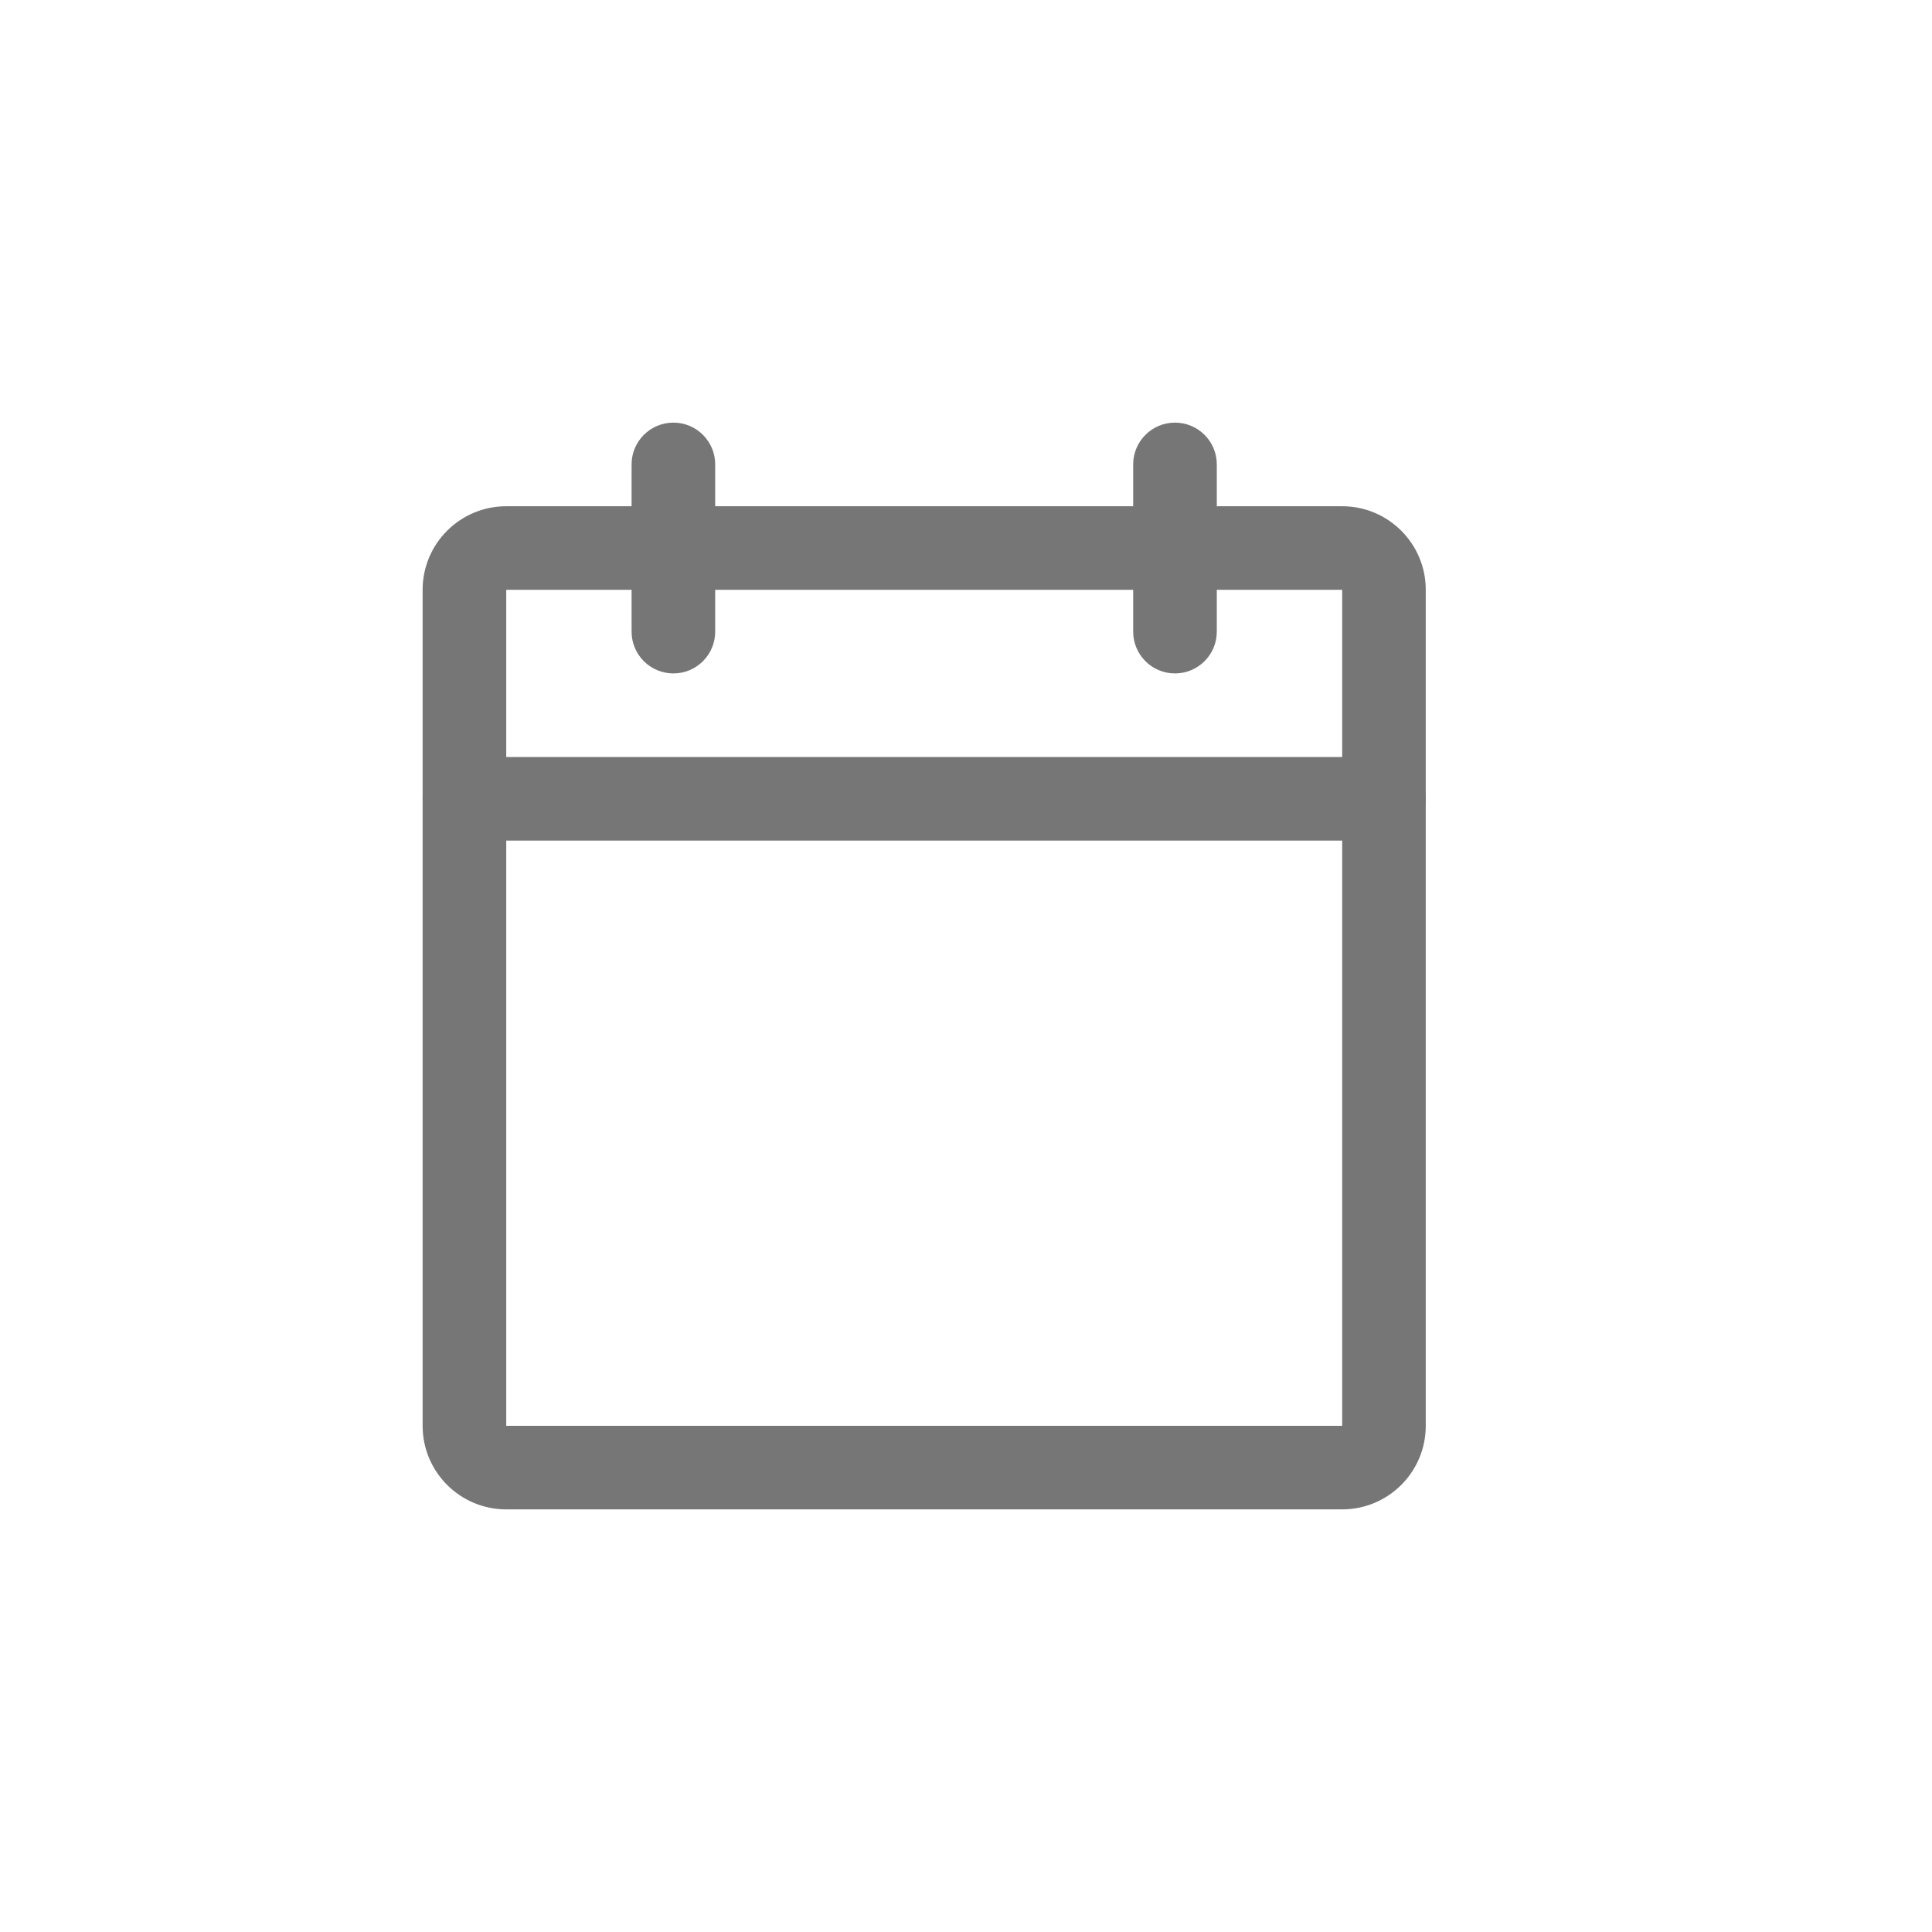
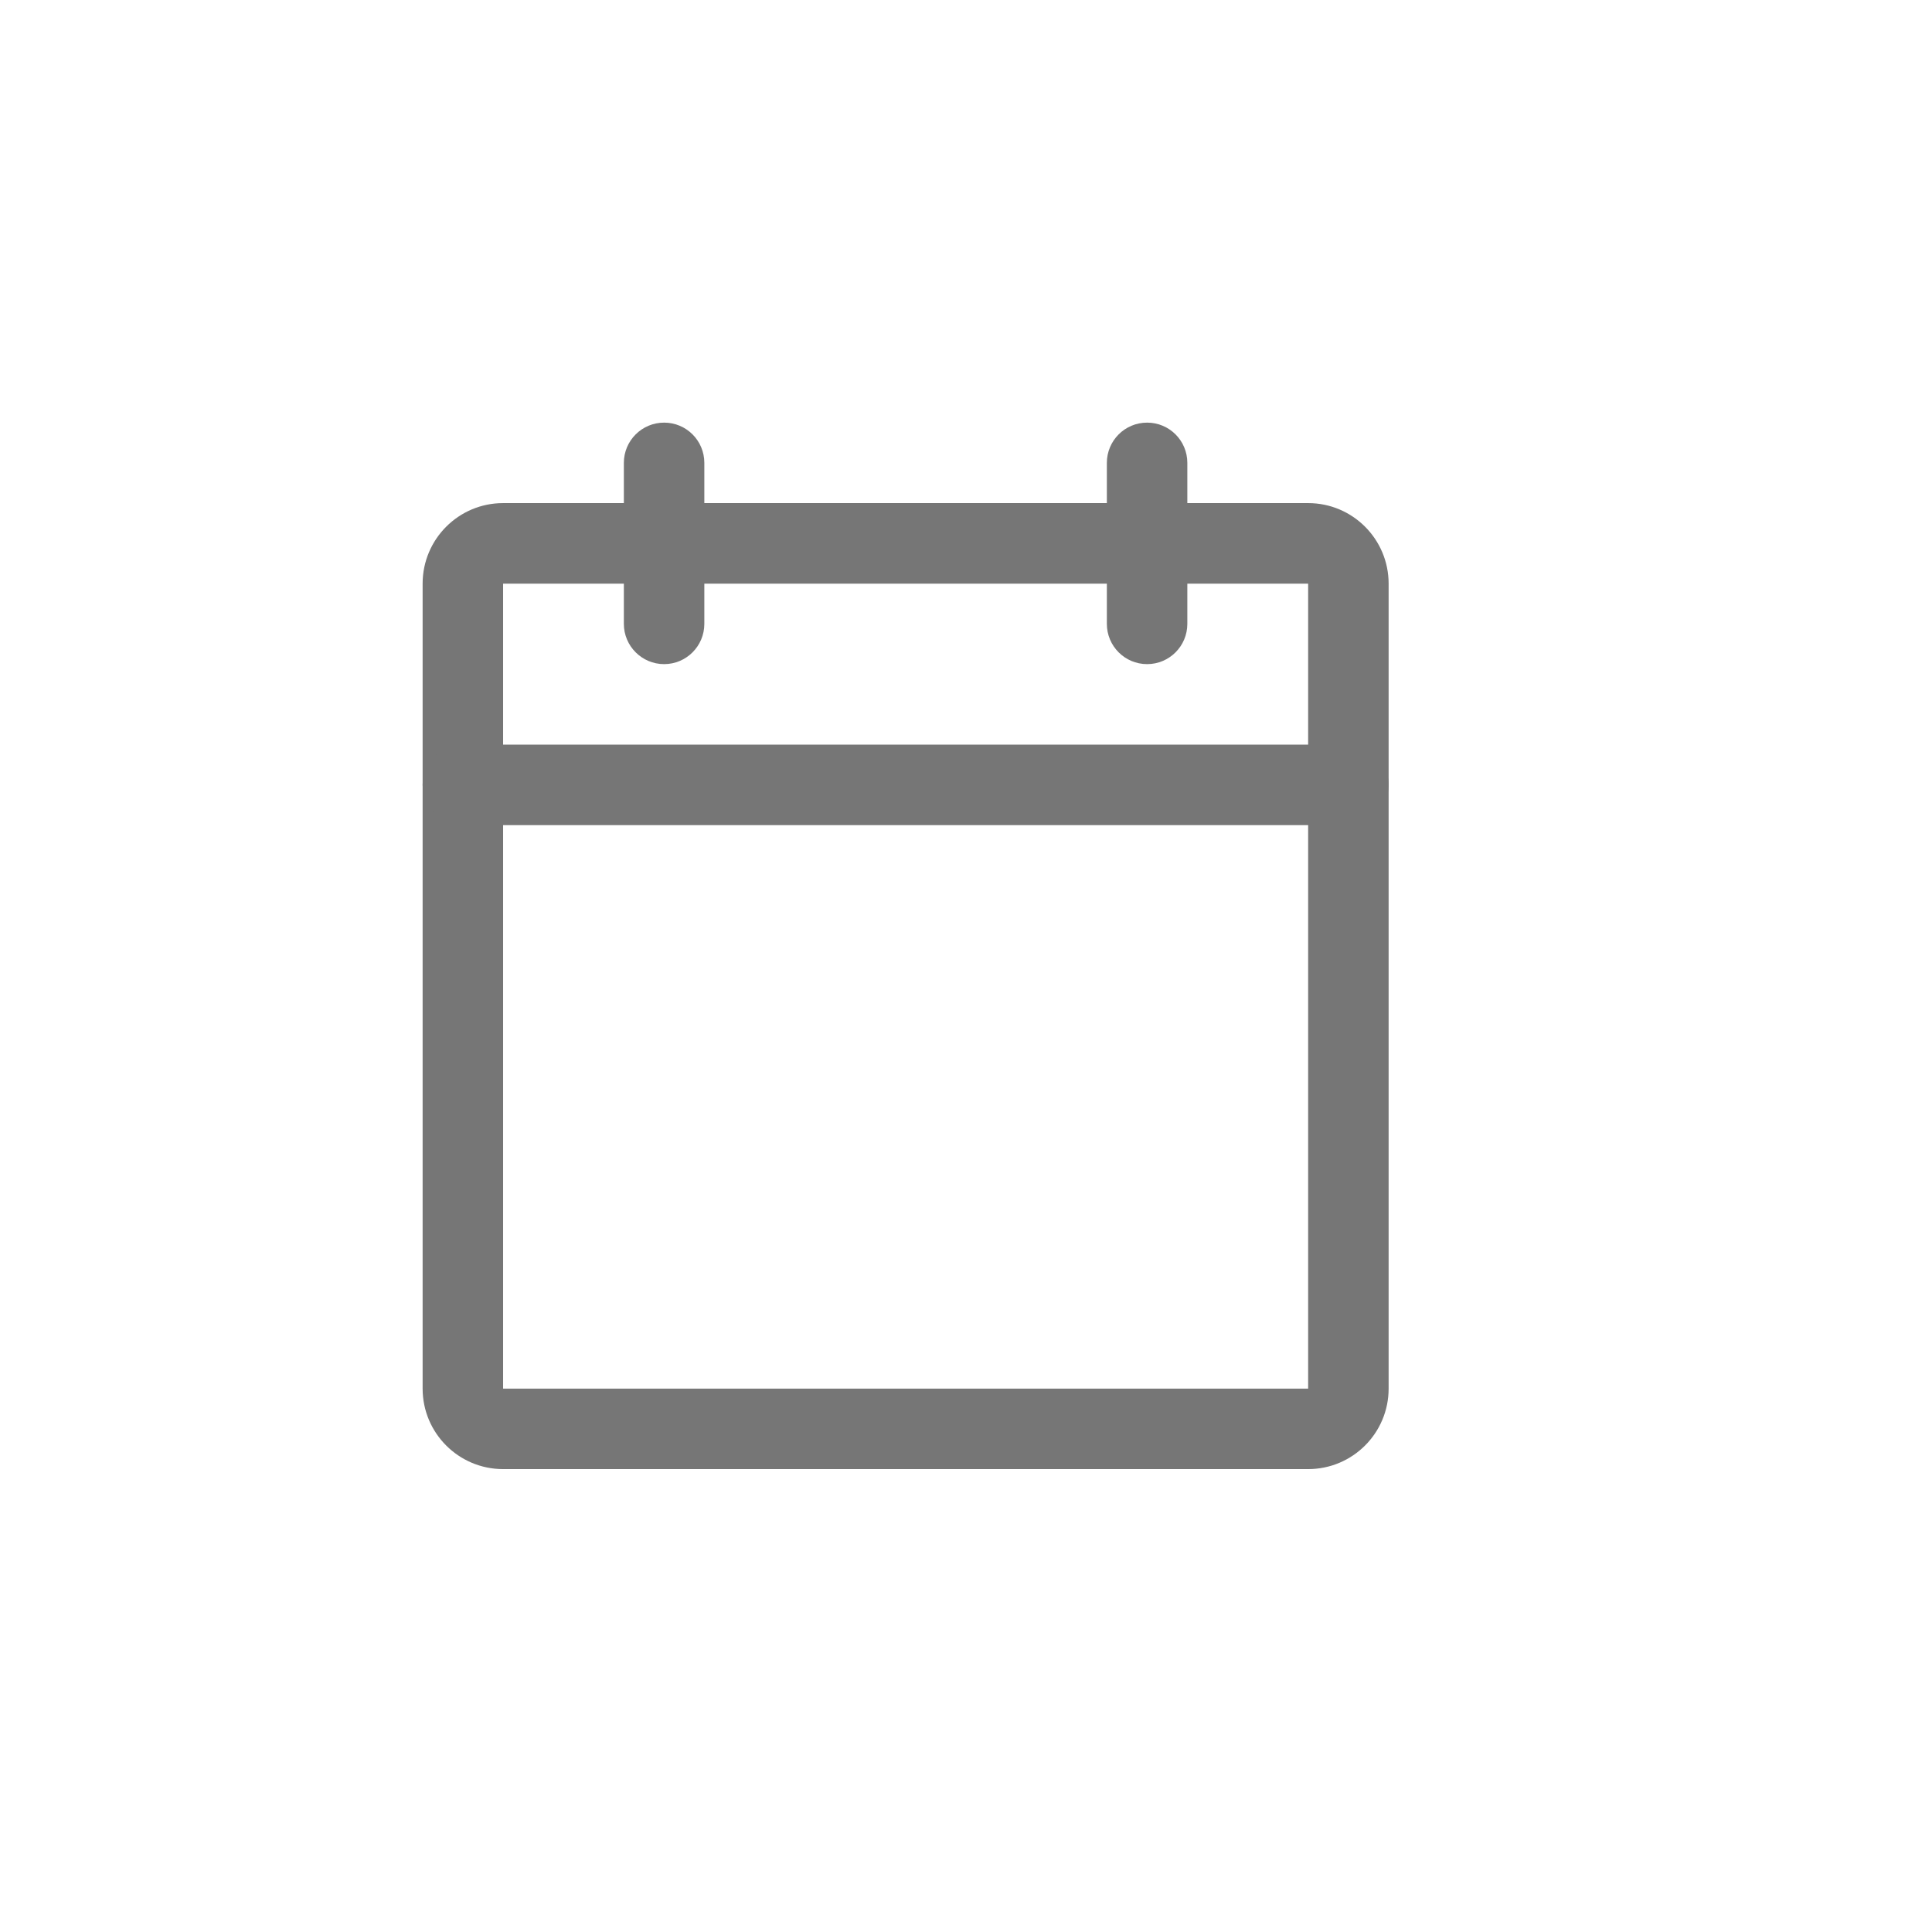
<svg xmlns="http://www.w3.org/2000/svg" width="32" height="32" viewBox="0 0 32 32" fill="none">
-   <path fill-rule="evenodd" clip-rule="evenodd" d="M7 9.769C7 9.005 7.62 8.385 8.385 8.385H22.231C22.995 8.385 23.615 9.005 23.615 9.769V23.616C23.615 24.38 22.995 25 22.231 25H8.385C7.62 25 7 24.38 7 23.616V9.769ZM22.231 9.769H8.385V23.616H22.231V9.769Z" fill="#767676" />
-   <path fill-rule="evenodd" clip-rule="evenodd" d="M19.461 7C19.844 7 20.154 7.31 20.154 7.692V10.462C20.154 10.844 19.844 11.154 19.461 11.154C19.079 11.154 18.769 10.844 18.769 10.462V7.692C18.769 7.31 19.079 7 19.461 7Z" fill="#767676" />
-   <path fill-rule="evenodd" clip-rule="evenodd" d="M11.154 7C11.536 7 11.846 7.31 11.846 7.692V10.462C11.846 10.844 11.536 11.154 11.154 11.154C10.771 11.154 10.461 10.844 10.461 10.462V7.692C10.461 7.31 10.771 7 11.154 7Z" fill="#767676" />
-   <path fill-rule="evenodd" clip-rule="evenodd" d="M7 13.231C7 12.848 7.31 12.539 7.692 12.539H22.923C23.305 12.539 23.615 12.848 23.615 13.231C23.615 13.613 23.305 13.923 22.923 13.923H7.692C7.31 13.923 7 13.613 7 13.231Z" fill="#767676" />
+   <path fill-rule="evenodd" clip-rule="evenodd" d="M7 9.667C7 8.93 7.597 8.333 8.333 8.333H21.667C22.403 8.333 23 8.93 23 9.667V23C23 23.736 22.403 24.333 21.667 24.333H8.333C7.597 24.333 7 23.736 7 23V9.667ZM21.667 9.667H8.333V23H21.667V9.667Z" fill="#767676" />
+   <path fill-rule="evenodd" clip-rule="evenodd" d="M19 7C19.368 7 19.666 7.298 19.666 7.667V10.333C19.666 10.701 19.368 11 19 11C18.631 11 18.333 10.701 18.333 10.333V7.667C18.333 7.298 18.631 7 19 7Z" fill="#767676" />
+   <path fill-rule="evenodd" clip-rule="evenodd" d="M11 7C11.368 7 11.666 7.298 11.666 7.667V10.333C11.666 10.701 11.368 11 11 11C10.632 11 10.333 10.701 10.333 10.333V7.667C10.333 7.298 10.632 7 11 7Z" fill="#767676" />
+   <path fill-rule="evenodd" clip-rule="evenodd" d="M7 13C7 12.632 7.298 12.333 7.667 12.333H22.333C22.701 12.333 23 12.632 23 13C23 13.368 22.701 13.667 22.333 13.667H7.667C7.298 13.667 7 13.368 7 13Z" fill="#767676" />
</svg>
